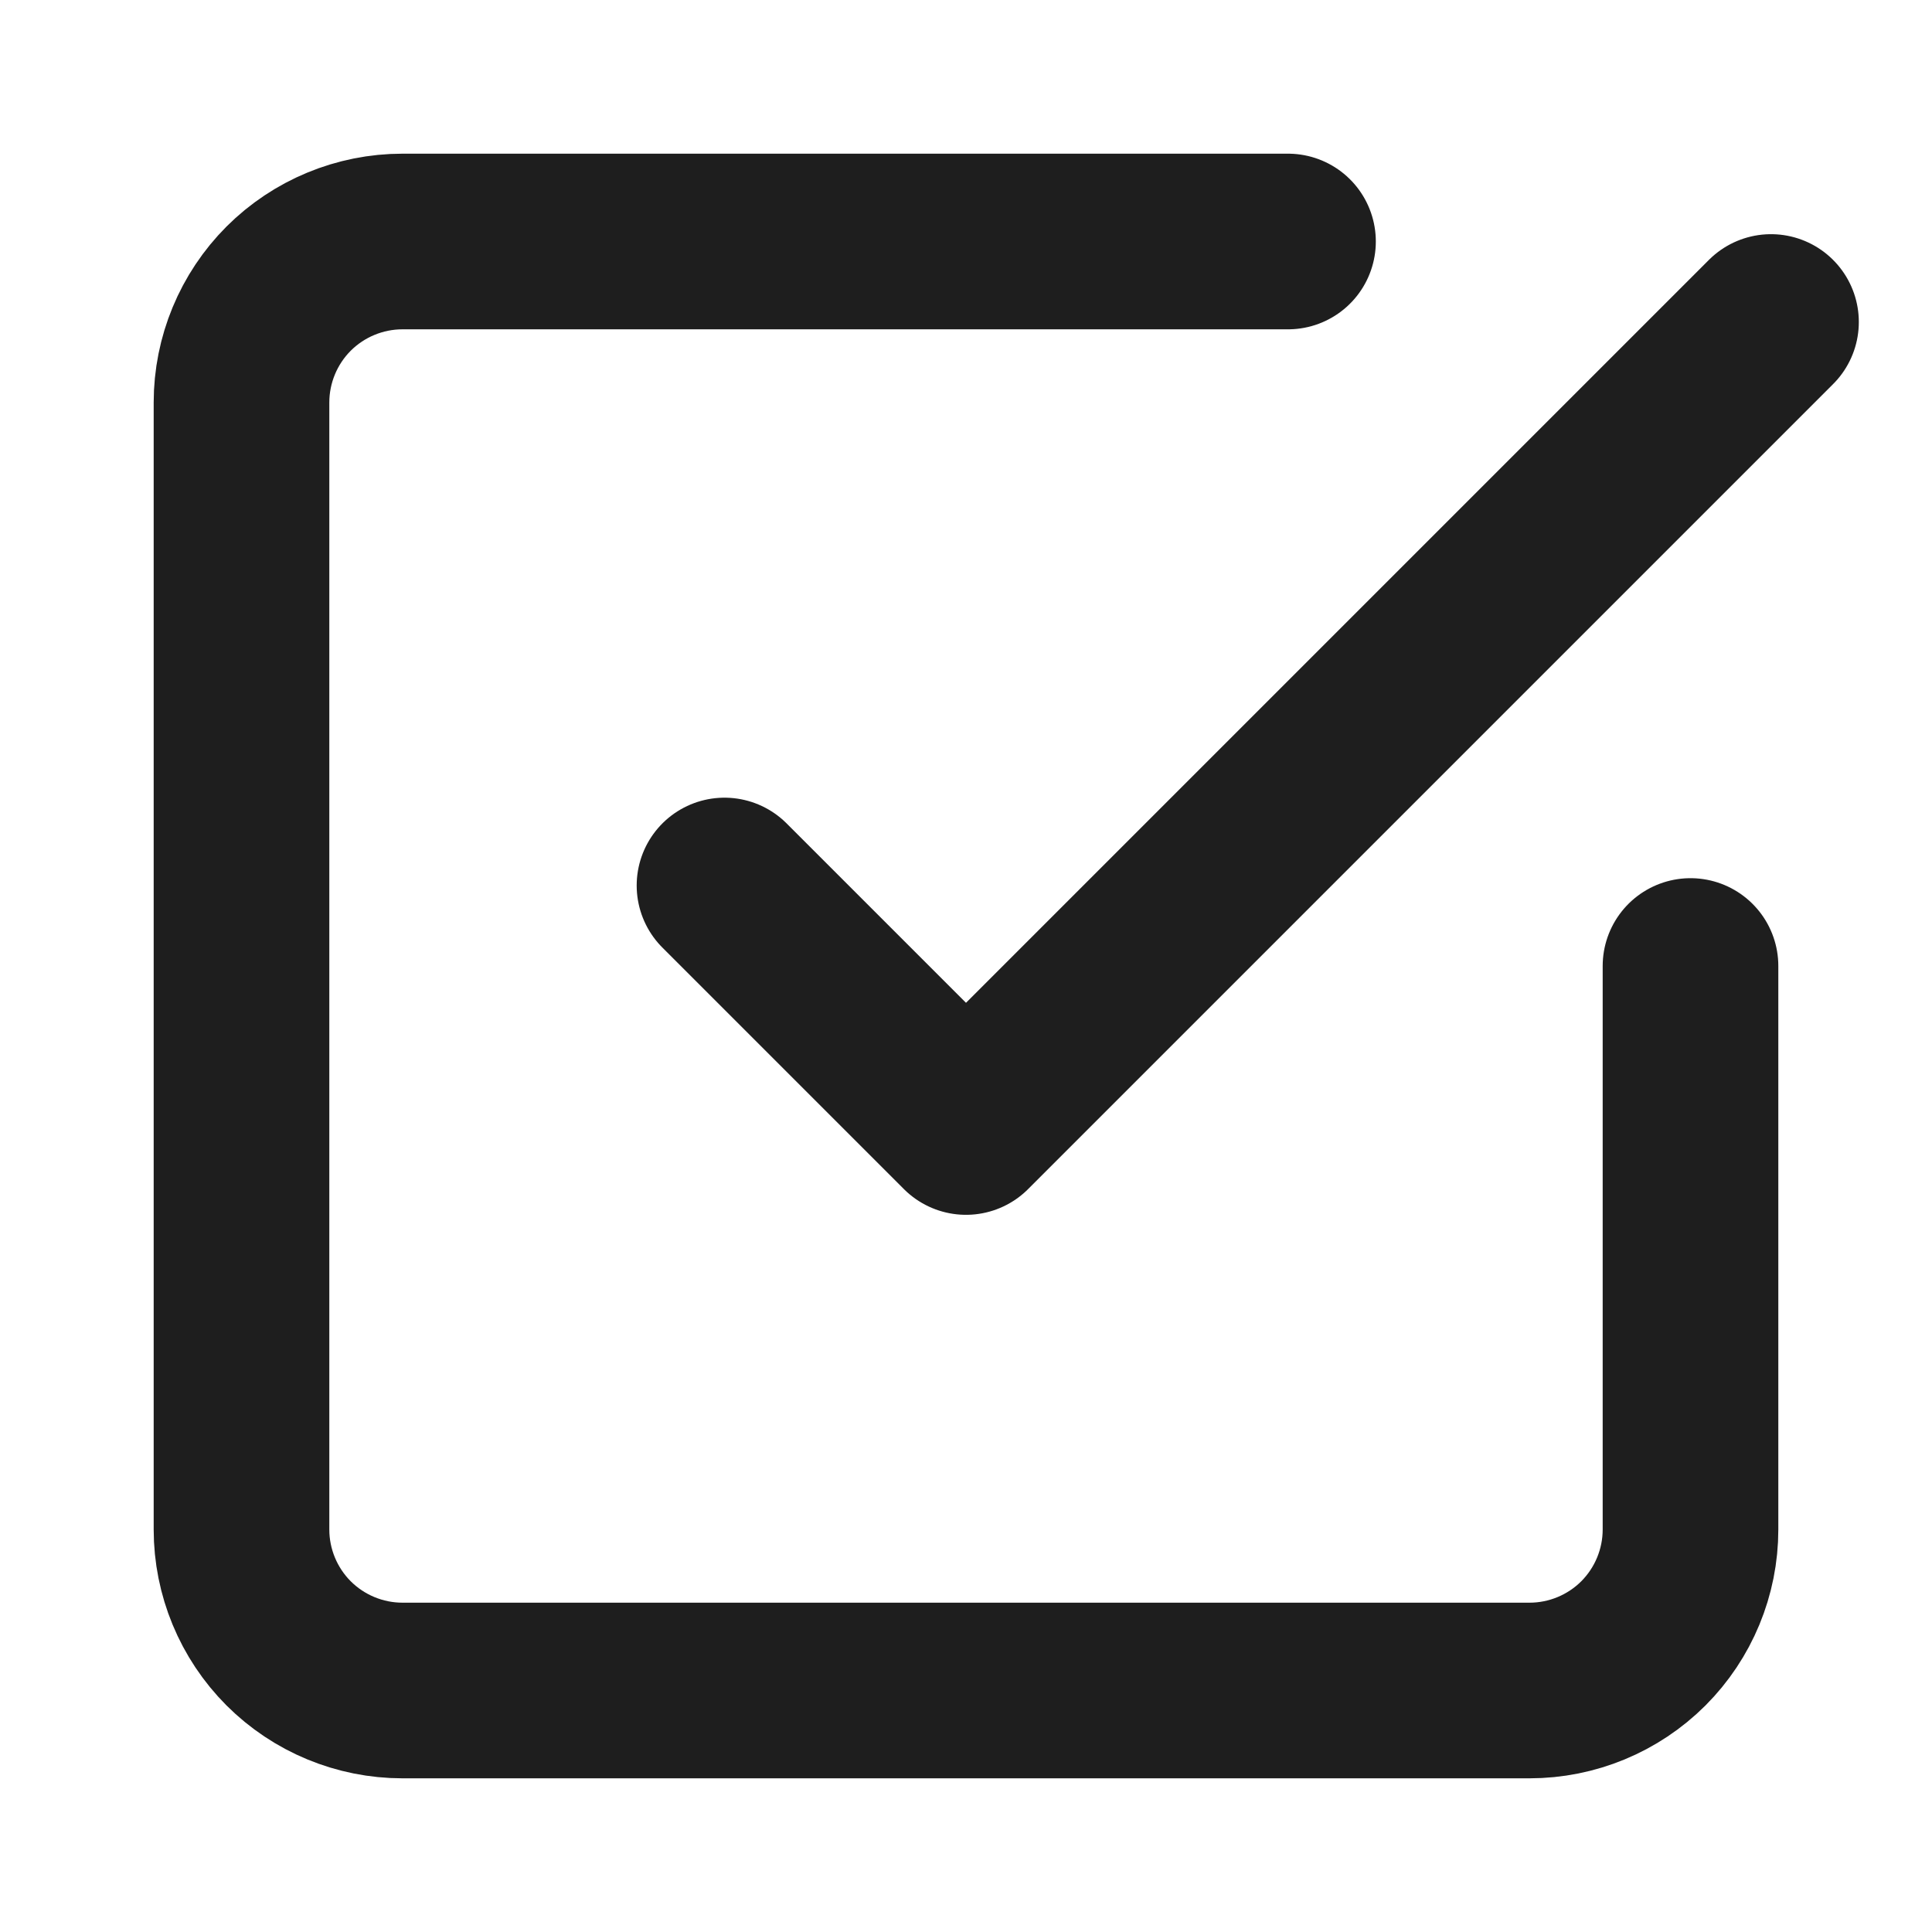
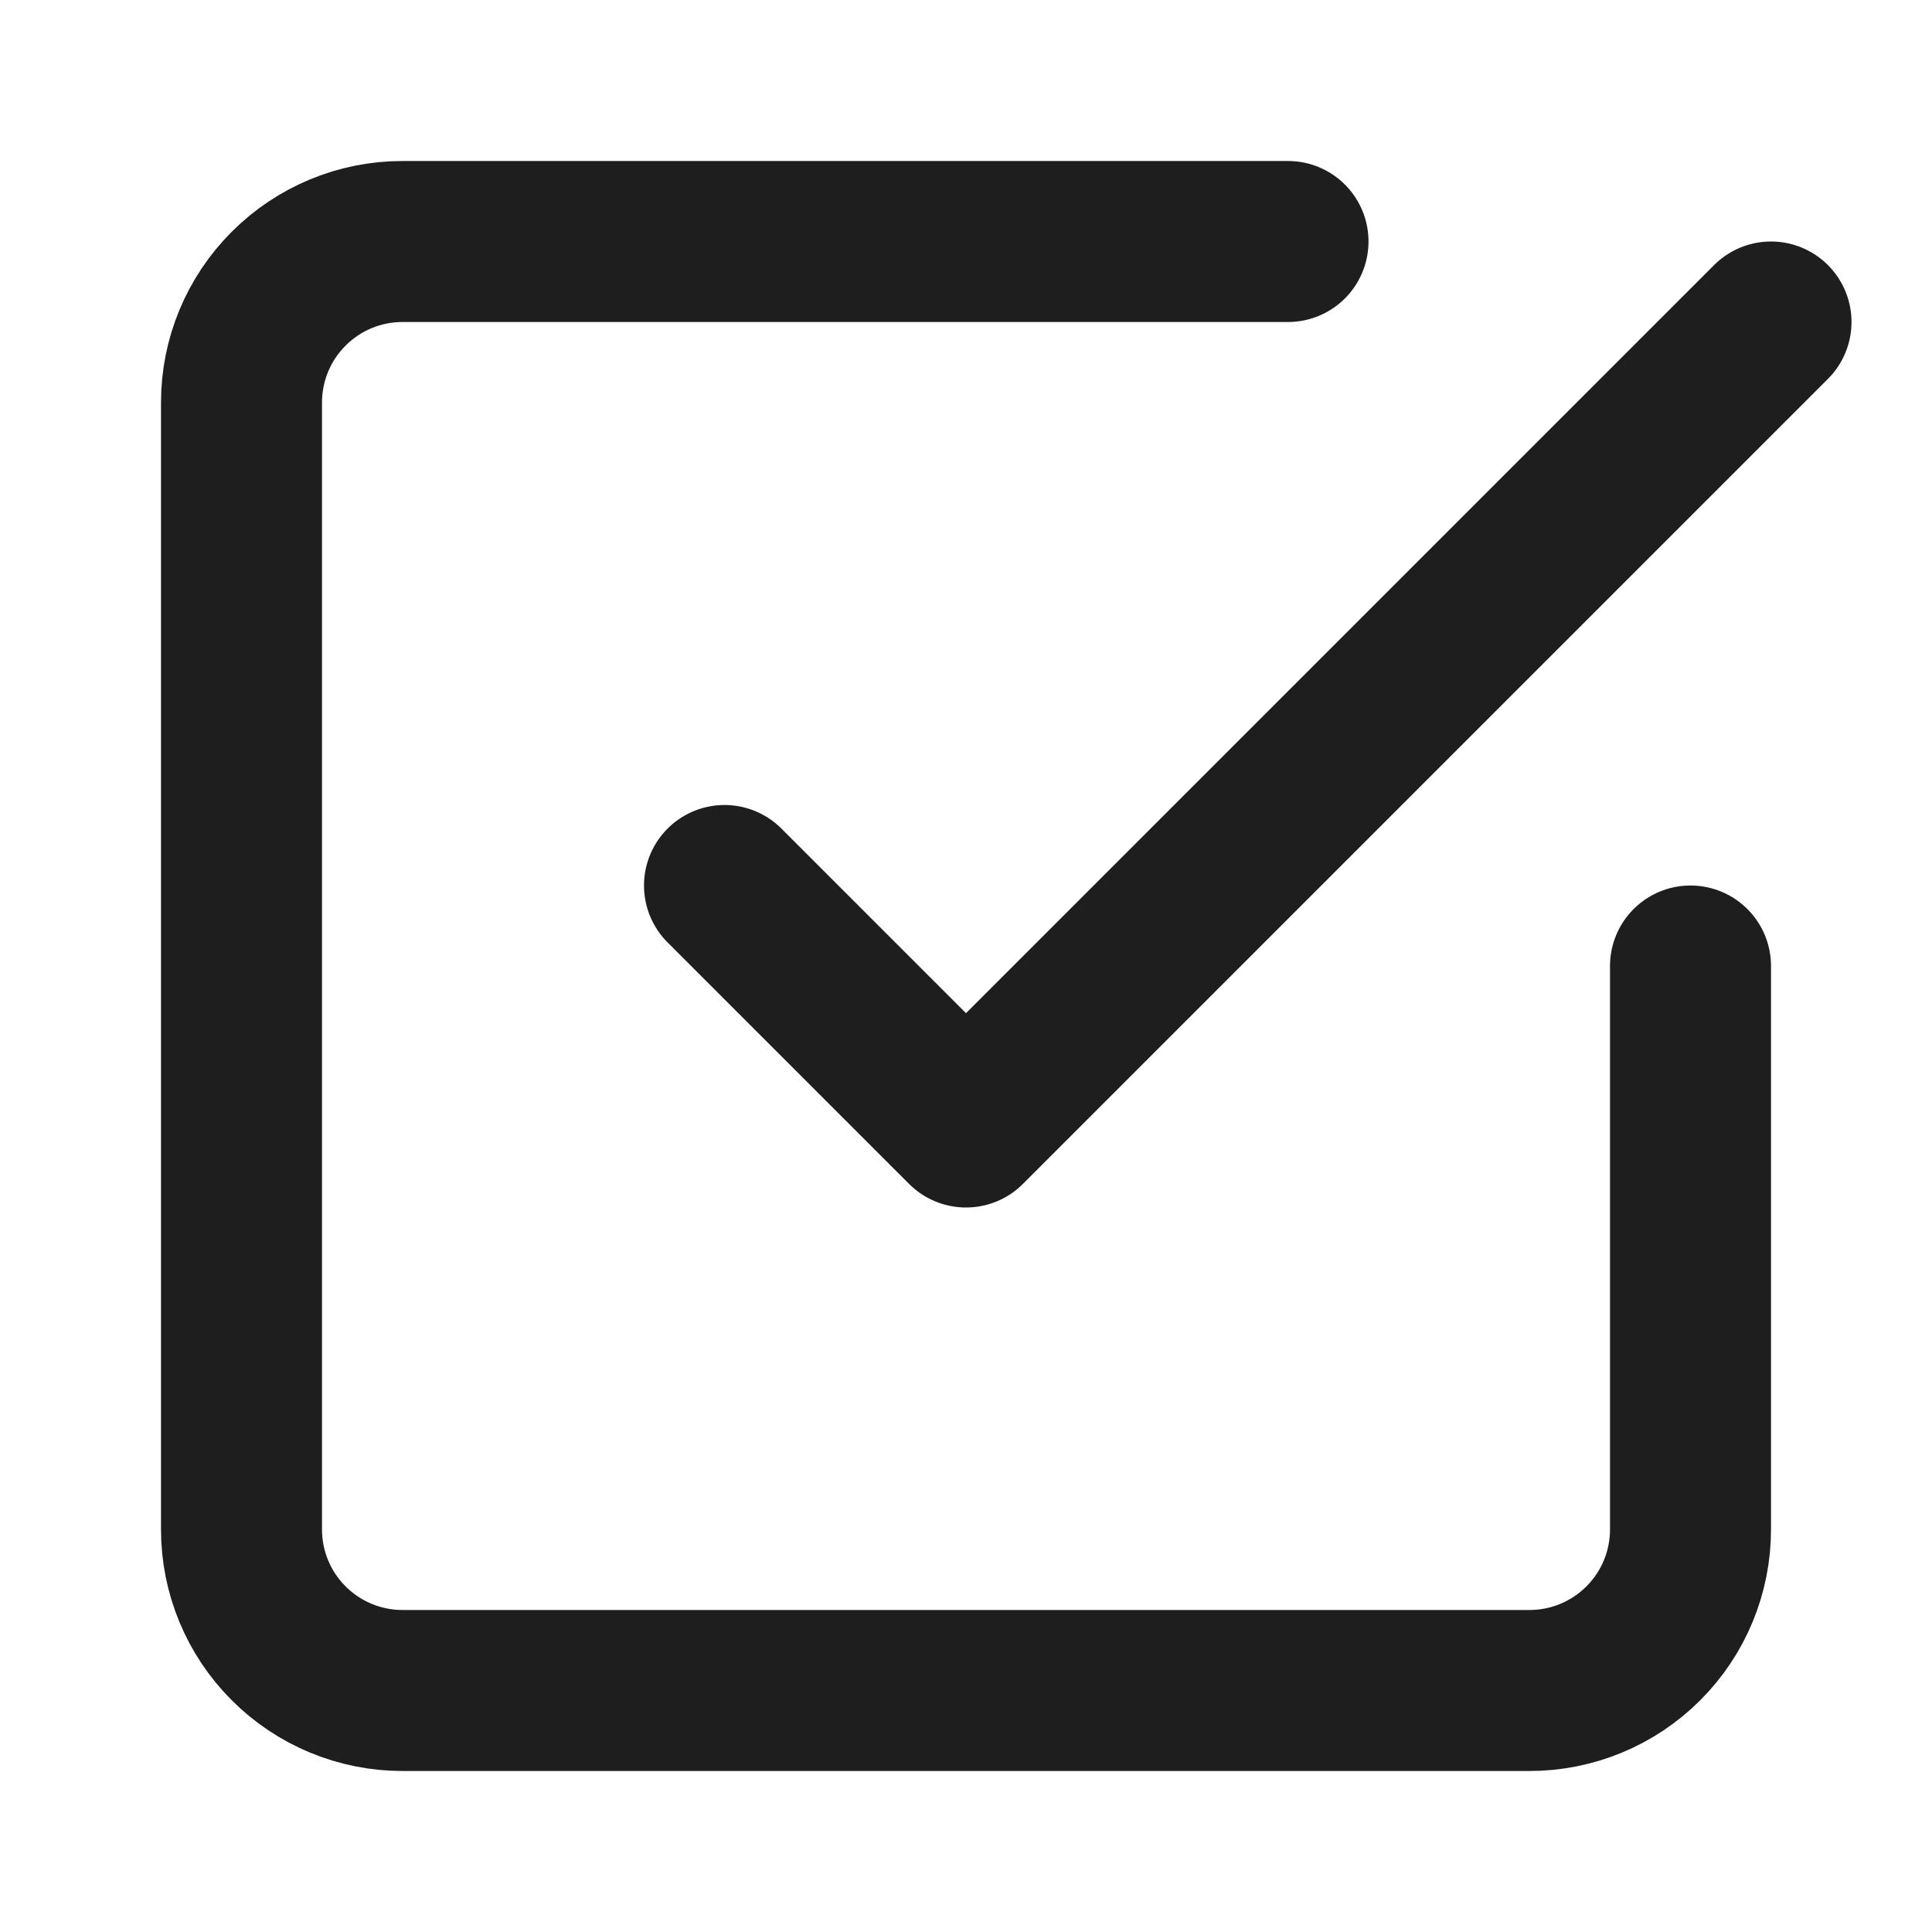
- <svg xmlns="http://www.w3.org/2000/svg" width="33" height="33" viewBox="0 0 33 33" fill="none">
-   <path d="M12.375 15.125L16.5 19.25L30.25 5.5M28.875 16.5V26.125C28.875 26.854 28.585 27.554 28.07 28.07C27.554 28.585 26.854 28.875 26.125 28.875H6.875C6.146 28.875 5.446 28.585 4.93 28.07C4.415 27.554 4.125 26.854 4.125 26.125V6.875C4.125 6.146 4.415 5.446 4.93 4.93C5.446 4.415 6.146 4.125 6.875 4.125H22" stroke="#1E1E1E" stroke-width="3" stroke-linecap="round" stroke-linejoin="round" />
+ <svg xmlns="http://www.w3.org/2000/svg" width="48" height="48" viewBox="0 0 48 48" fill="none">
+   <path d="M18 22L24 28L44 8M42 24V38C42 39.061 41.579 40.078 40.828 40.828C40.078 41.579 39.061 42 38 42H10C8.939 42 7.922 41.579 7.172 40.828C6.421 40.078 6 39.061 6 38V10C6 8.939 6.421 7.922 7.172 7.172C7.922 6.421 8.939 6 10 6H32" stroke="#1E1E1E" stroke-width="4" stroke-linecap="round" stroke-linejoin="round" />
</svg>
